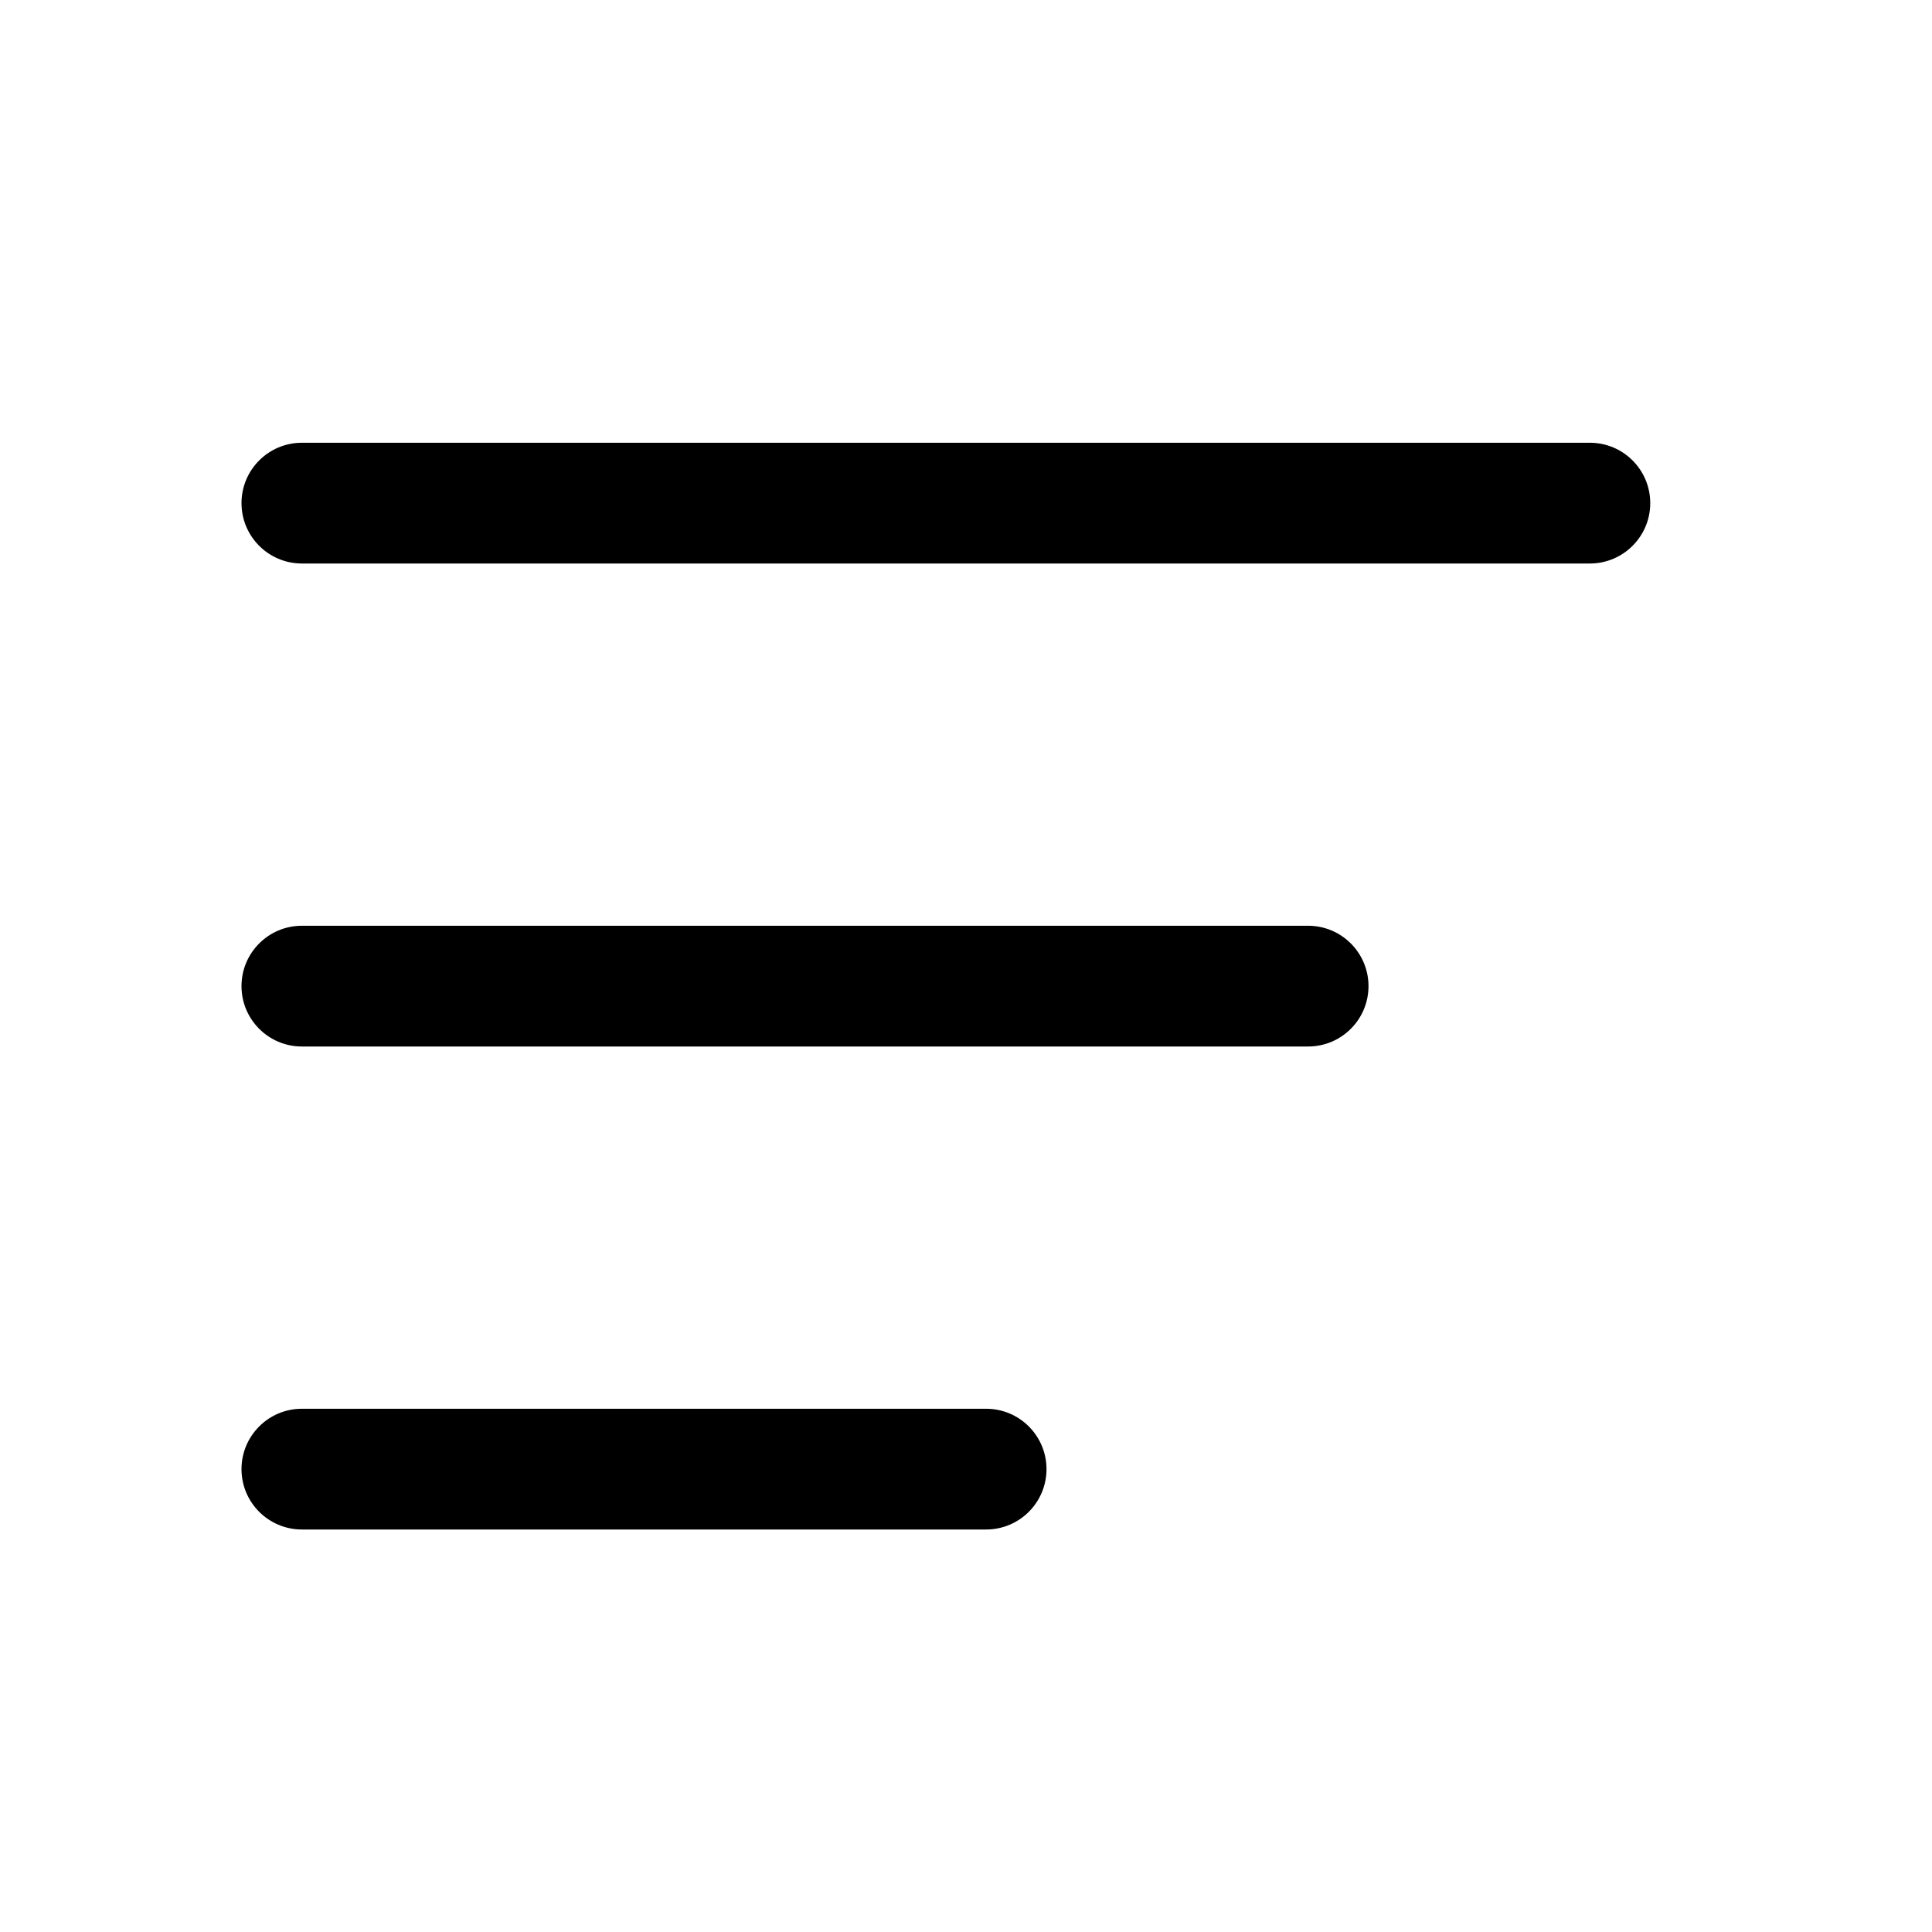
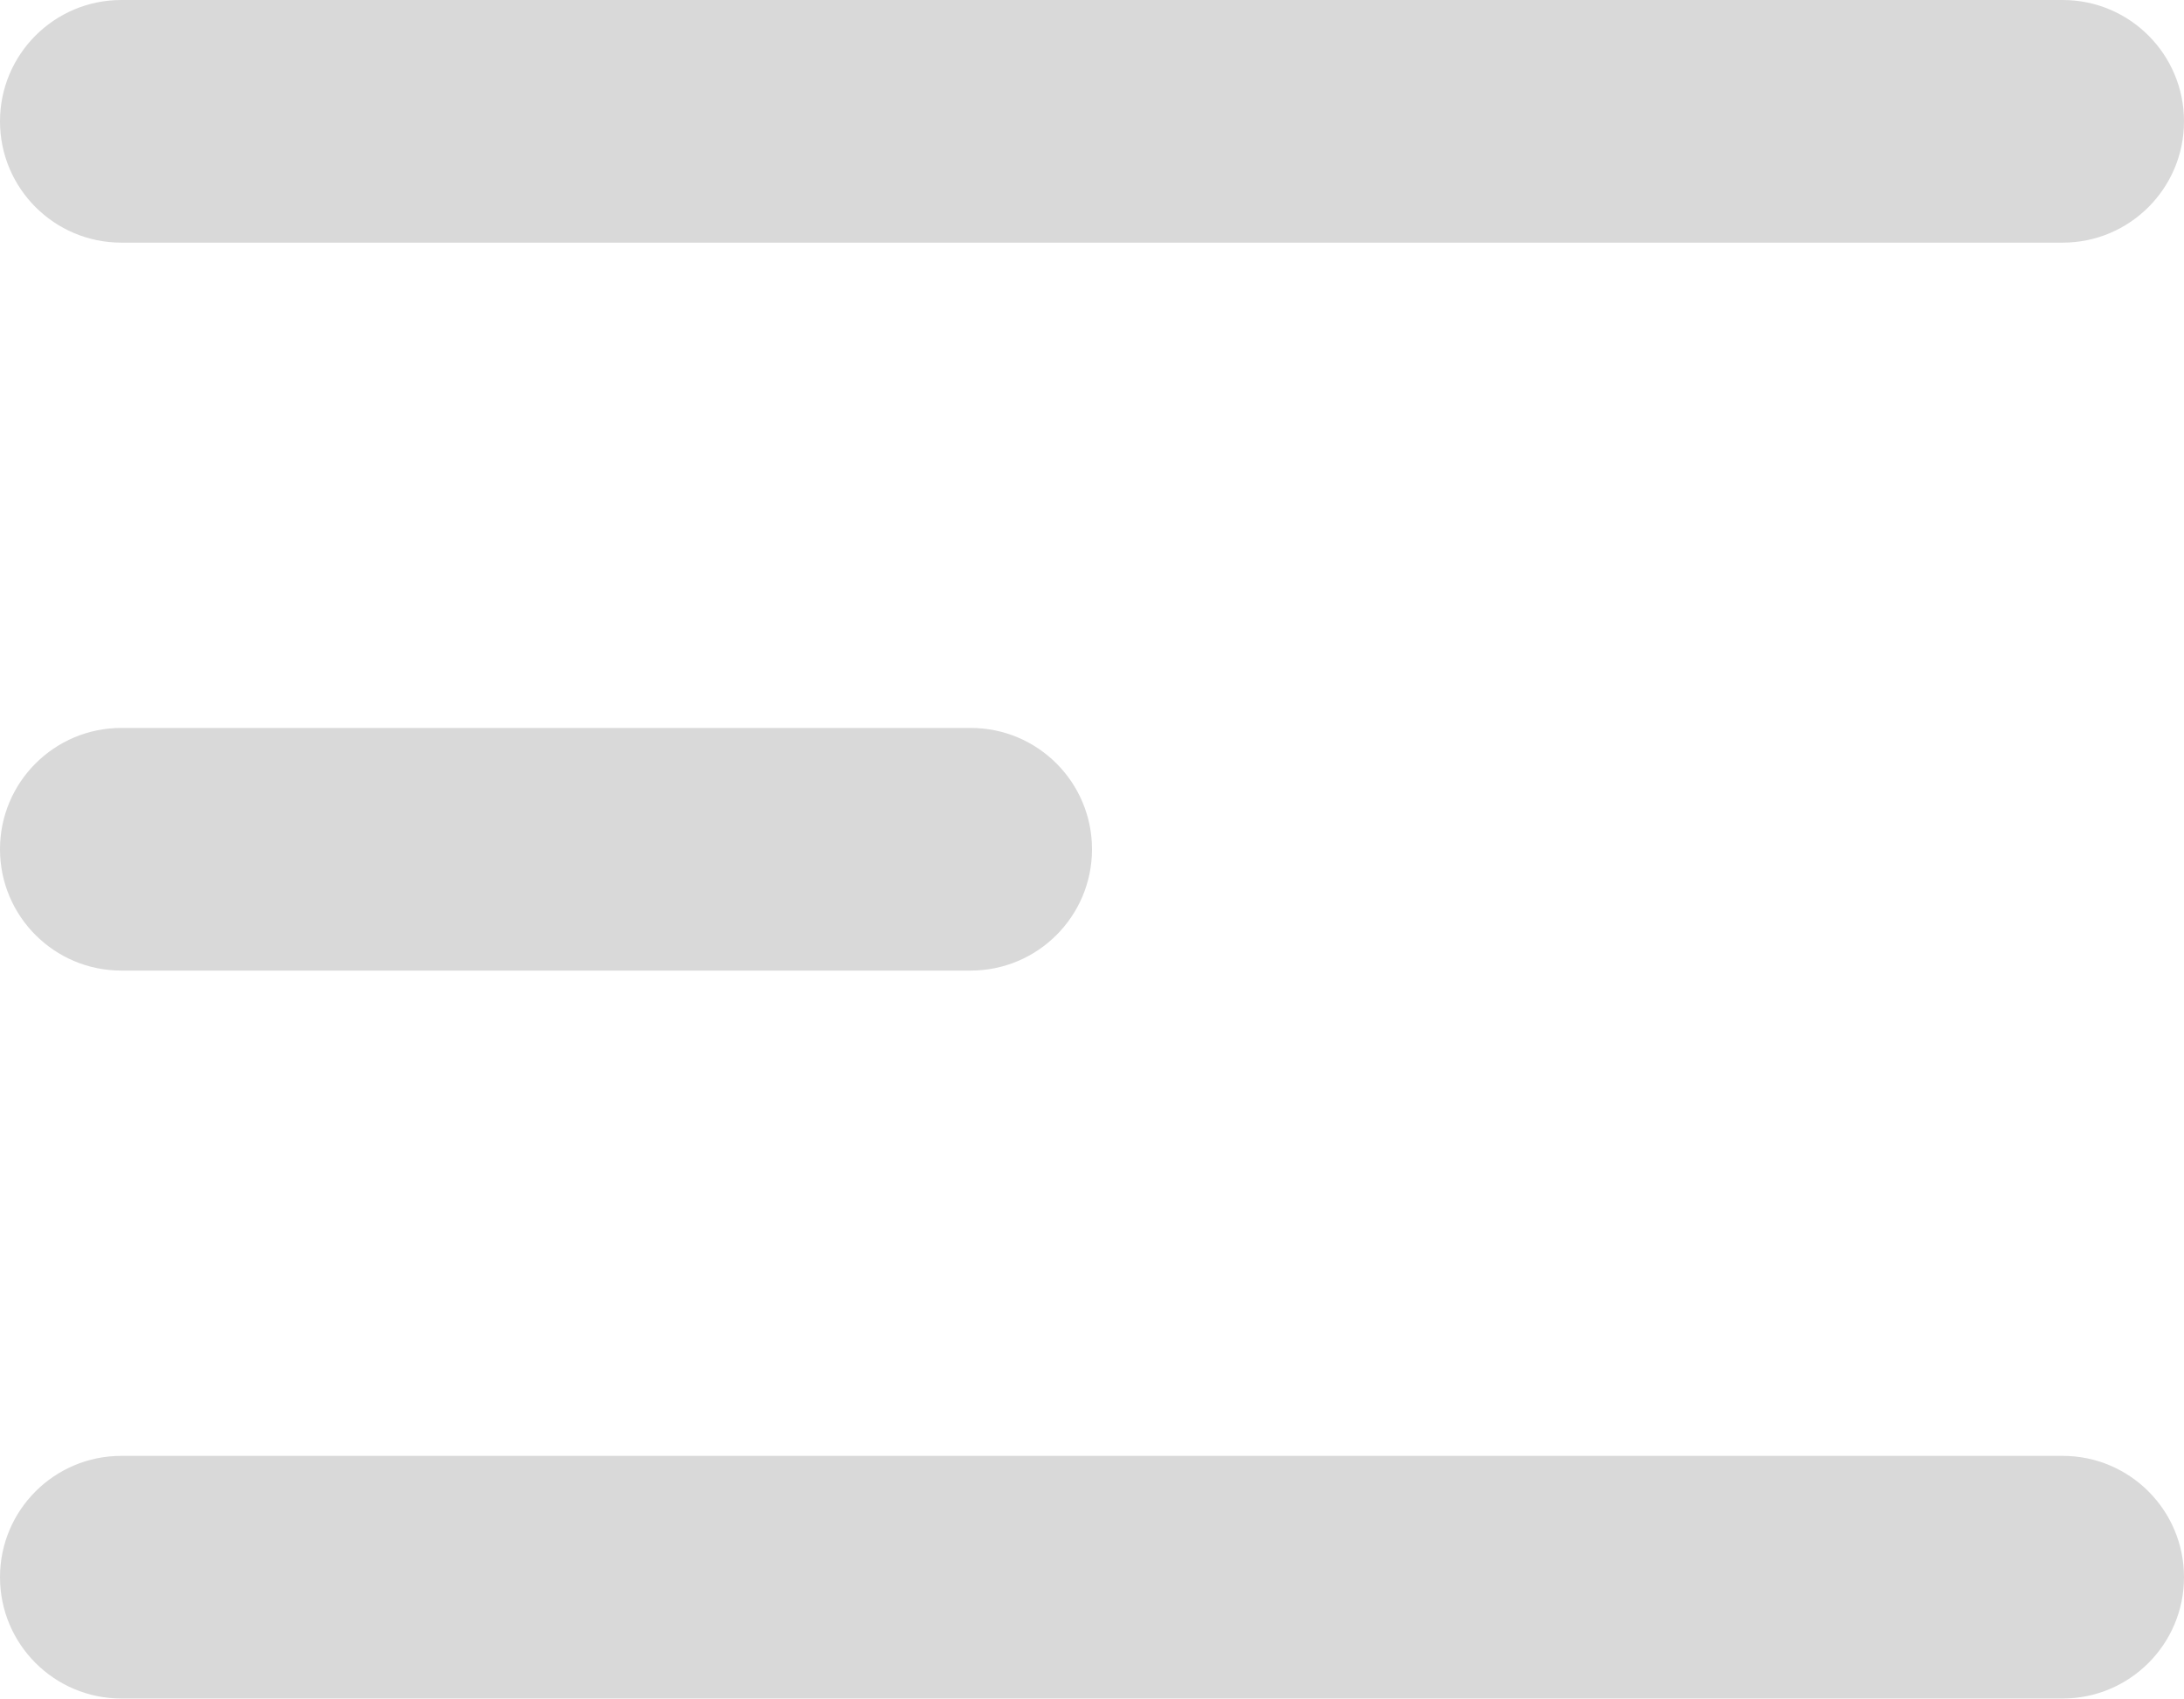
- <svg xmlns="http://www.w3.org/2000/svg" width="24" height="24" viewBox="0 0 24 24" fill="none">
-   <path fill-rule="evenodd" clip-rule="evenodd" d="M3.75 5.5C3.336 5.5 3 5.836 3 6.25C3 6.664 3.336 7 3.75 7H19.75C20.164 7 20.5 6.664 20.5 6.25C20.5 5.836 20.164 5.5 19.75 5.5H3.75ZM3.75 11.5C3.336 11.5 3 11.836 3 12.25C3 12.664 3.336 13 3.75 13H16.25C16.664 13 17 12.664 17 12.25C17 11.836 16.664 11.5 16.25 11.5H3.75ZM3.75 17.5C3.336 17.5 3 17.836 3 18.25C3 18.664 3.336 19 3.75 19H12.25C12.664 19 13 18.664 13 18.25C13 17.836 12.664 17.5 12.25 17.5H3.75Z" fill="black" />
+ <svg xmlns="http://www.w3.org/2000/svg" width="18" height="14" viewBox="0 0 18 14" fill="none">
+   <rect width="18" height="2" rx="1" fill="#D9D9D9" />
+   <rect y="6" width="9" height="2" rx="1" fill="#D9D9D9" />
+   <rect y="12" width="18" height="2" rx="1" fill="#D9D9D9" />
</svg>
